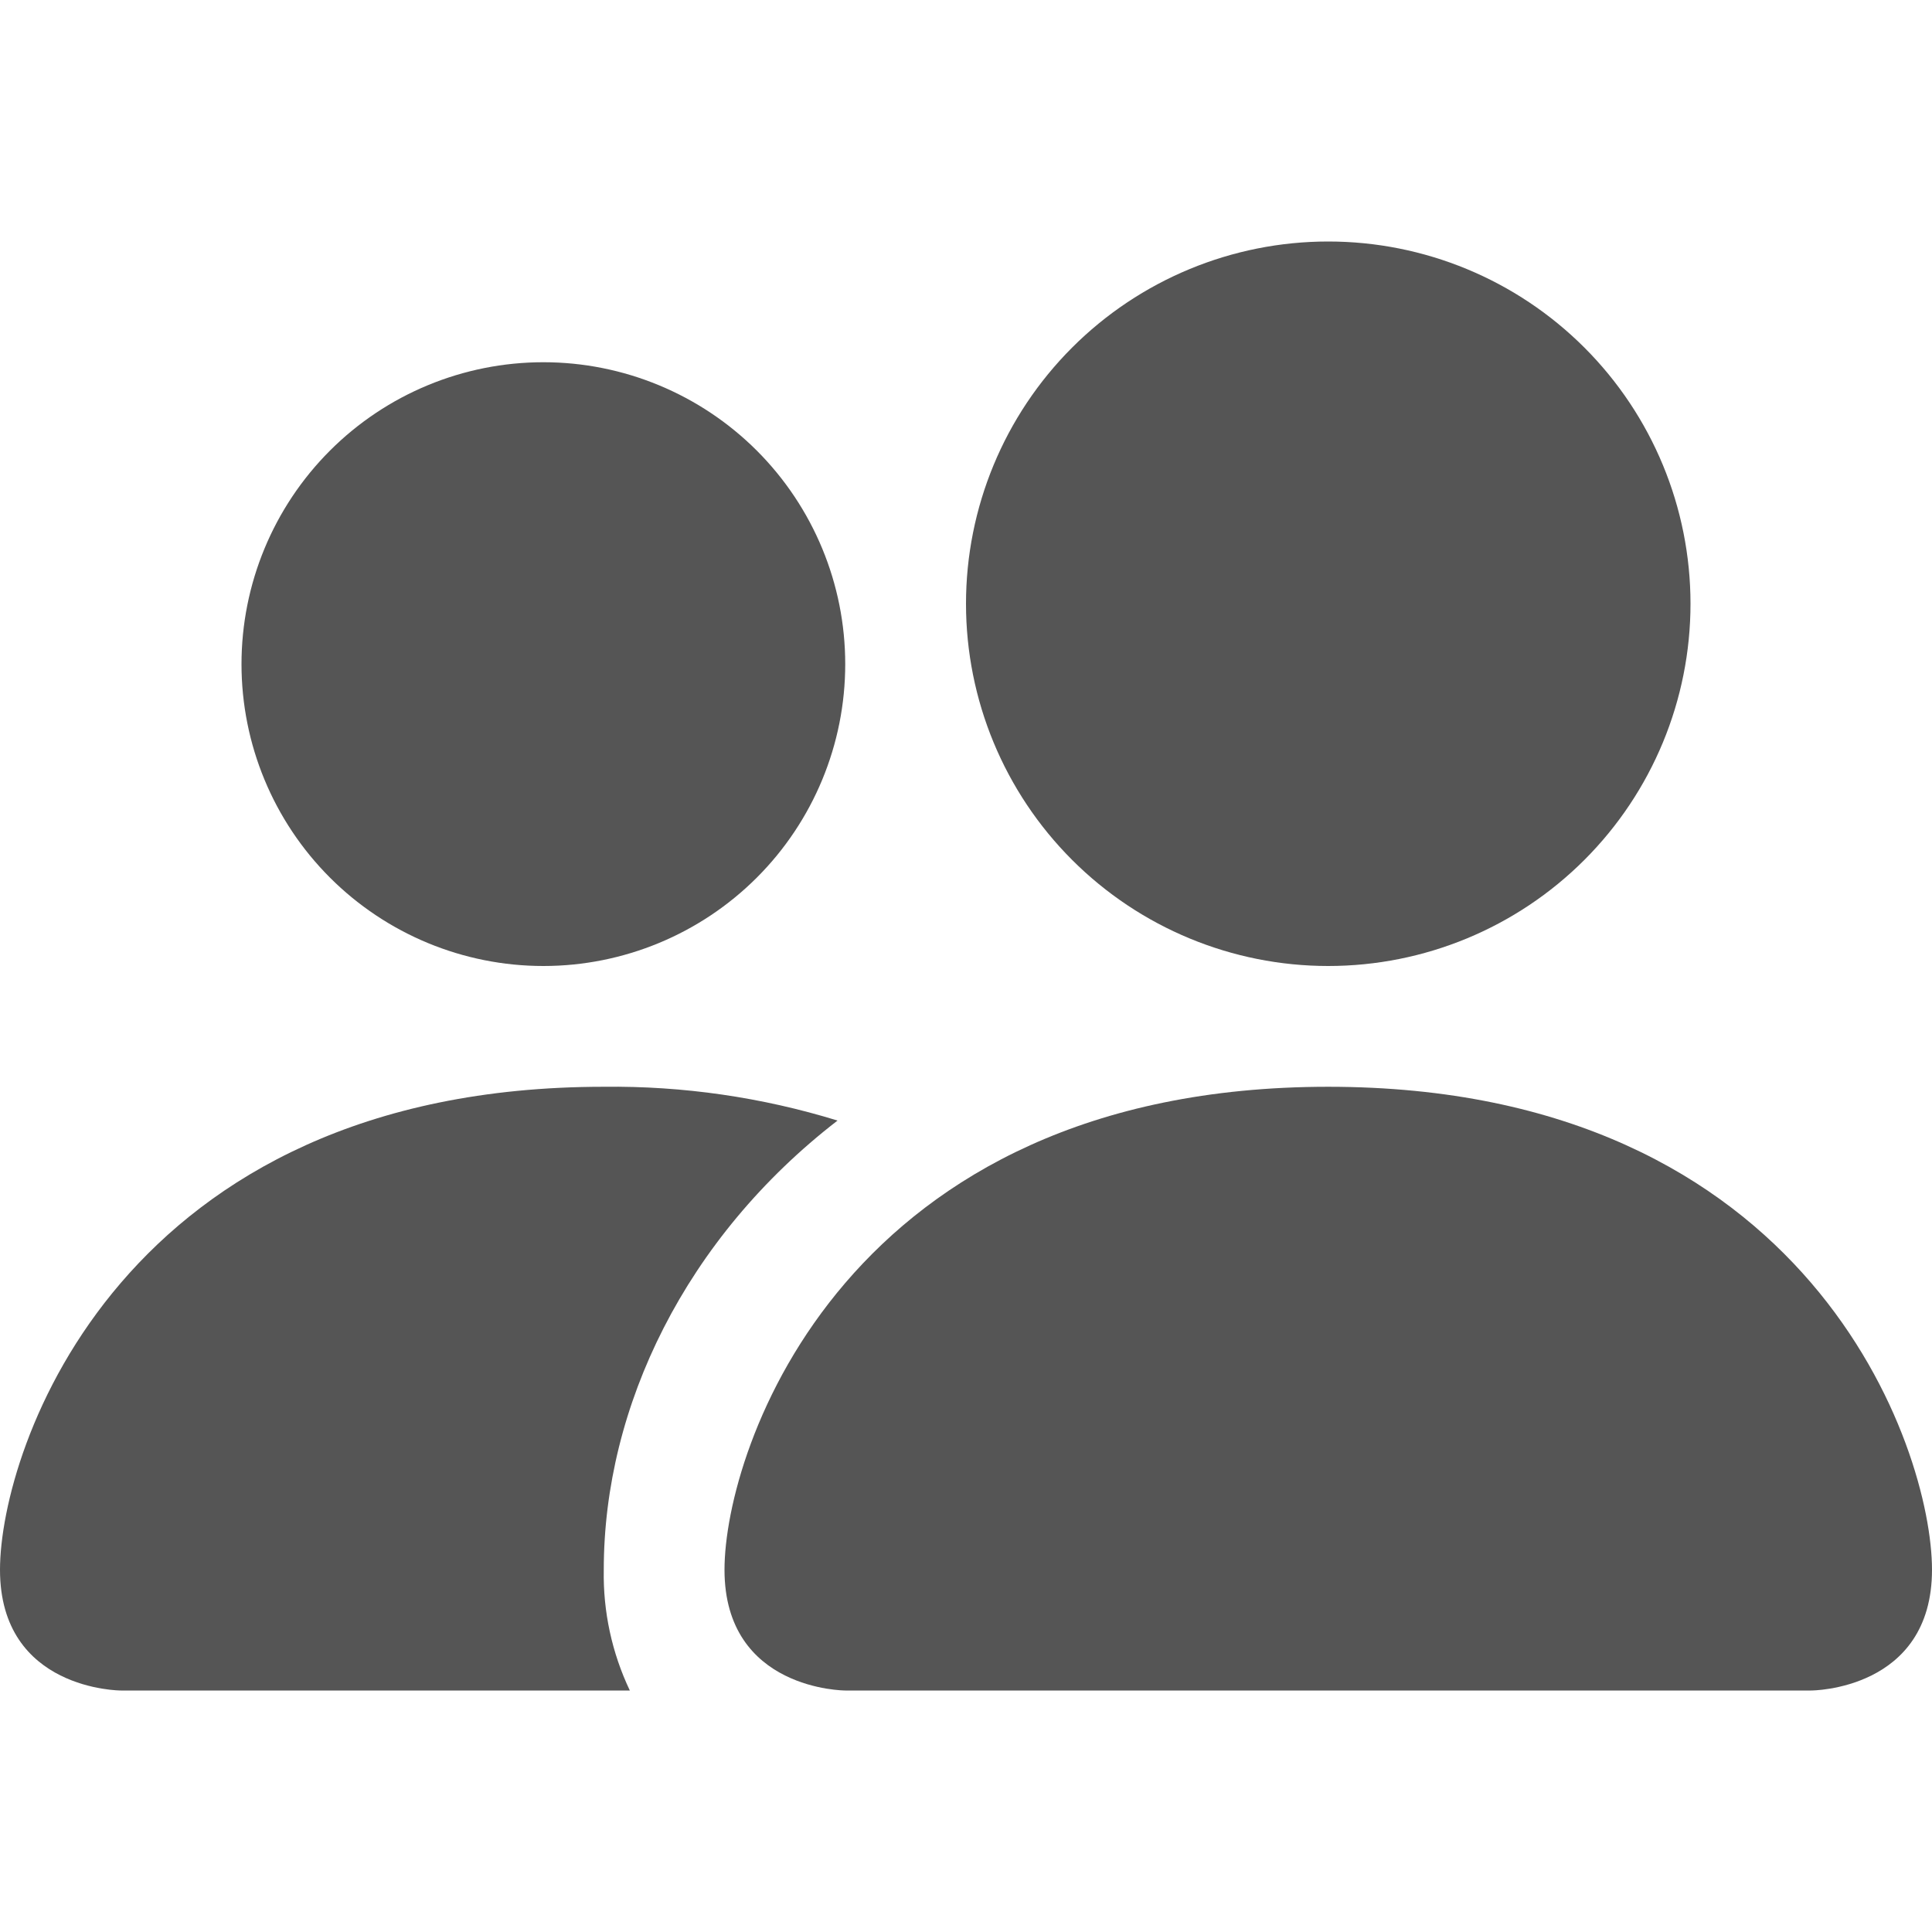
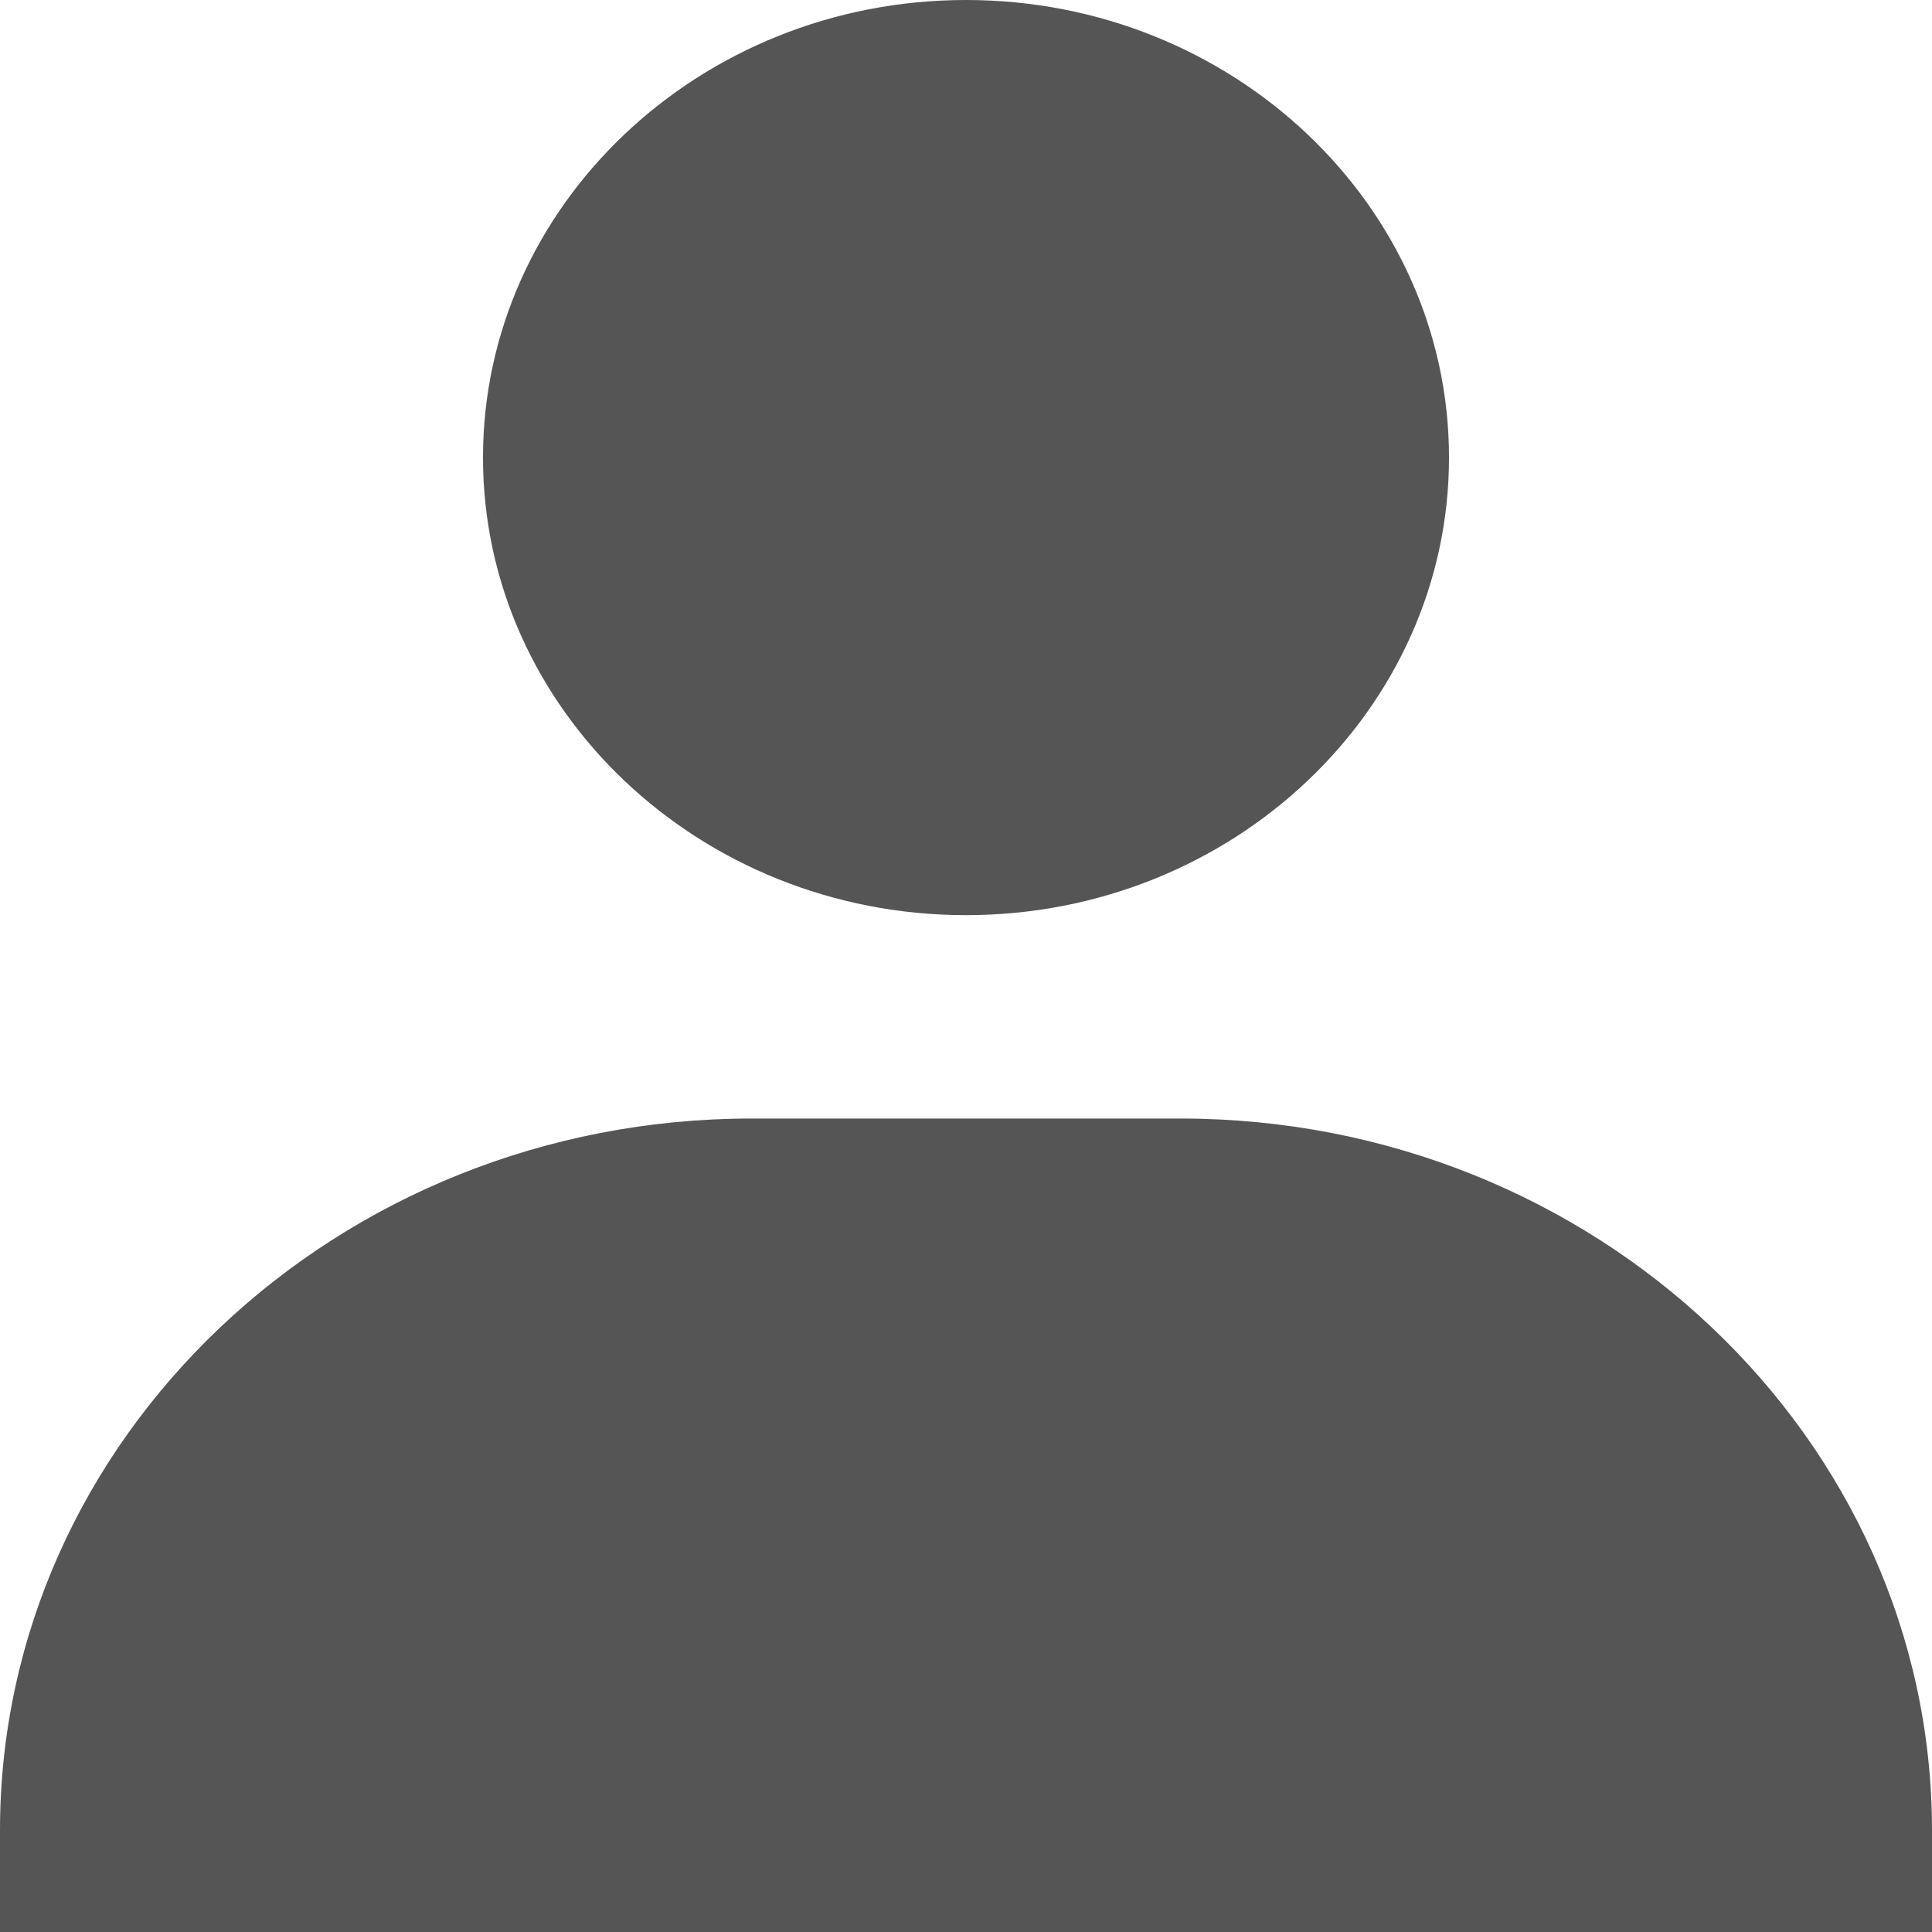
- <svg xmlns="http://www.w3.org/2000/svg" width="47" height="47" viewBox="0 0 47 47" fill="none">
-   <path d="M20.562 41.125C20.562 41.125 17.625 41.125 17.625 38.188C17.625 35.25 20.562 26.438 32.312 26.438C44.062 26.438 47 35.25 47 38.188C47 41.125 44.062 41.125 44.062 41.125H20.562ZM32.312 23.5C34.65 23.5 36.891 22.572 38.544 20.919C40.197 19.266 41.125 17.025 41.125 14.688C41.125 12.35 40.197 10.109 38.544 8.456C36.891 6.803 34.65 5.875 32.312 5.875C29.975 5.875 27.734 6.803 26.081 8.456C24.428 10.109 23.5 12.35 23.5 14.688C23.5 17.025 24.428 19.266 26.081 20.919C27.734 22.572 29.975 23.5 32.312 23.5V23.5Z" fill="#555555" />
-   <path fill-rule="evenodd" clip-rule="evenodd" d="M15.322 41.125C14.886 40.208 14.669 39.203 14.688 38.188C14.688 34.207 16.685 30.109 20.375 27.26C18.533 26.693 16.614 26.415 14.688 26.438C2.938 26.438 0 35.25 0 38.188C0 41.125 2.938 41.125 2.938 41.125H15.322Z" fill="#555555" />
-   <path d="M13.219 23.5C15.166 23.5 17.034 22.726 18.412 21.349C19.789 19.972 20.562 18.104 20.562 16.156C20.562 14.209 19.789 12.341 18.412 10.963C17.034 9.586 15.166 8.812 13.219 8.812C11.271 8.812 9.403 9.586 8.026 10.963C6.649 12.341 5.875 14.209 5.875 16.156C5.875 18.104 6.649 19.972 8.026 21.349C9.403 22.726 11.271 23.5 13.219 23.5V23.5Z" fill="#555555" />
+ <svg xmlns="http://www.w3.org/2000/svg" width="44" height="44" viewBox="0 0 44 44" fill="none">
+   <path d="M11 10.421C11 16.166 15.935 20.842 22 20.842C28.065 20.842 33 16.166 33 10.421C33 4.676 28.065 0 22 0C15.935 0 11 4.676 11 10.421ZM41.556 44H44V41.684C44 32.748 36.322 25.474 26.889 25.474H17.111C7.676 25.474 0 32.748 0 41.684V44H41.556Z" fill="#555555" />
</svg>
